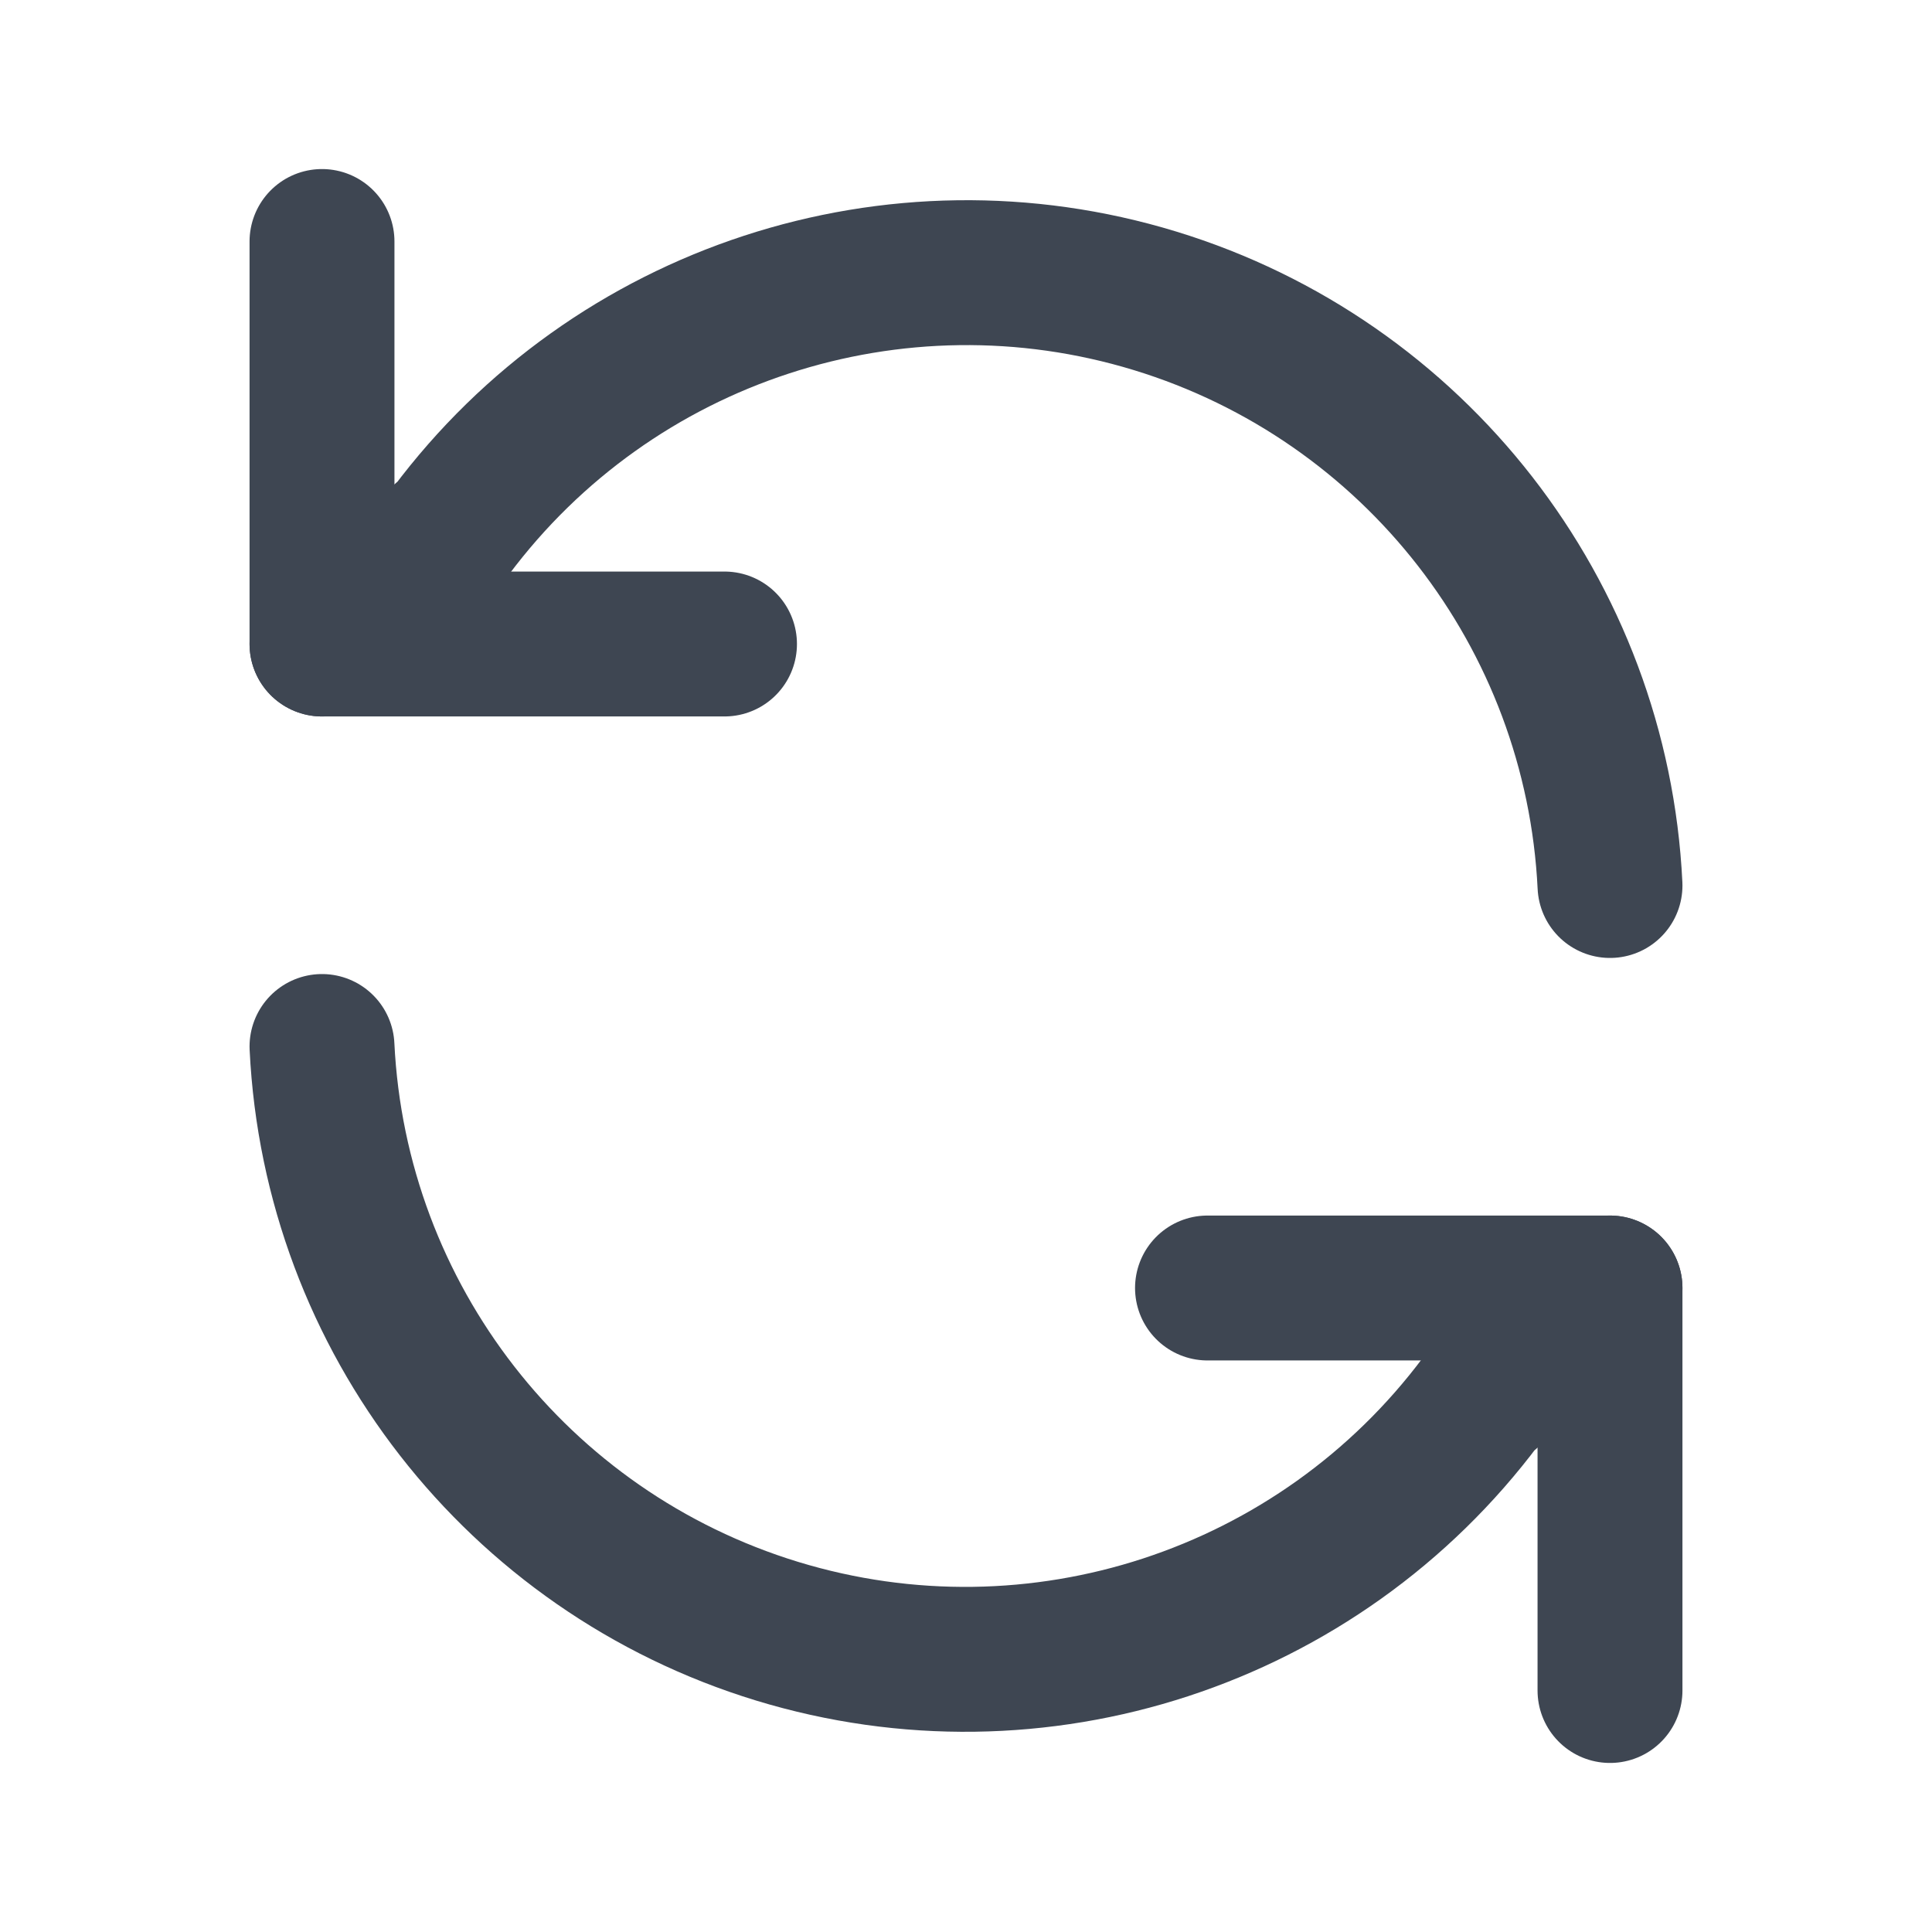
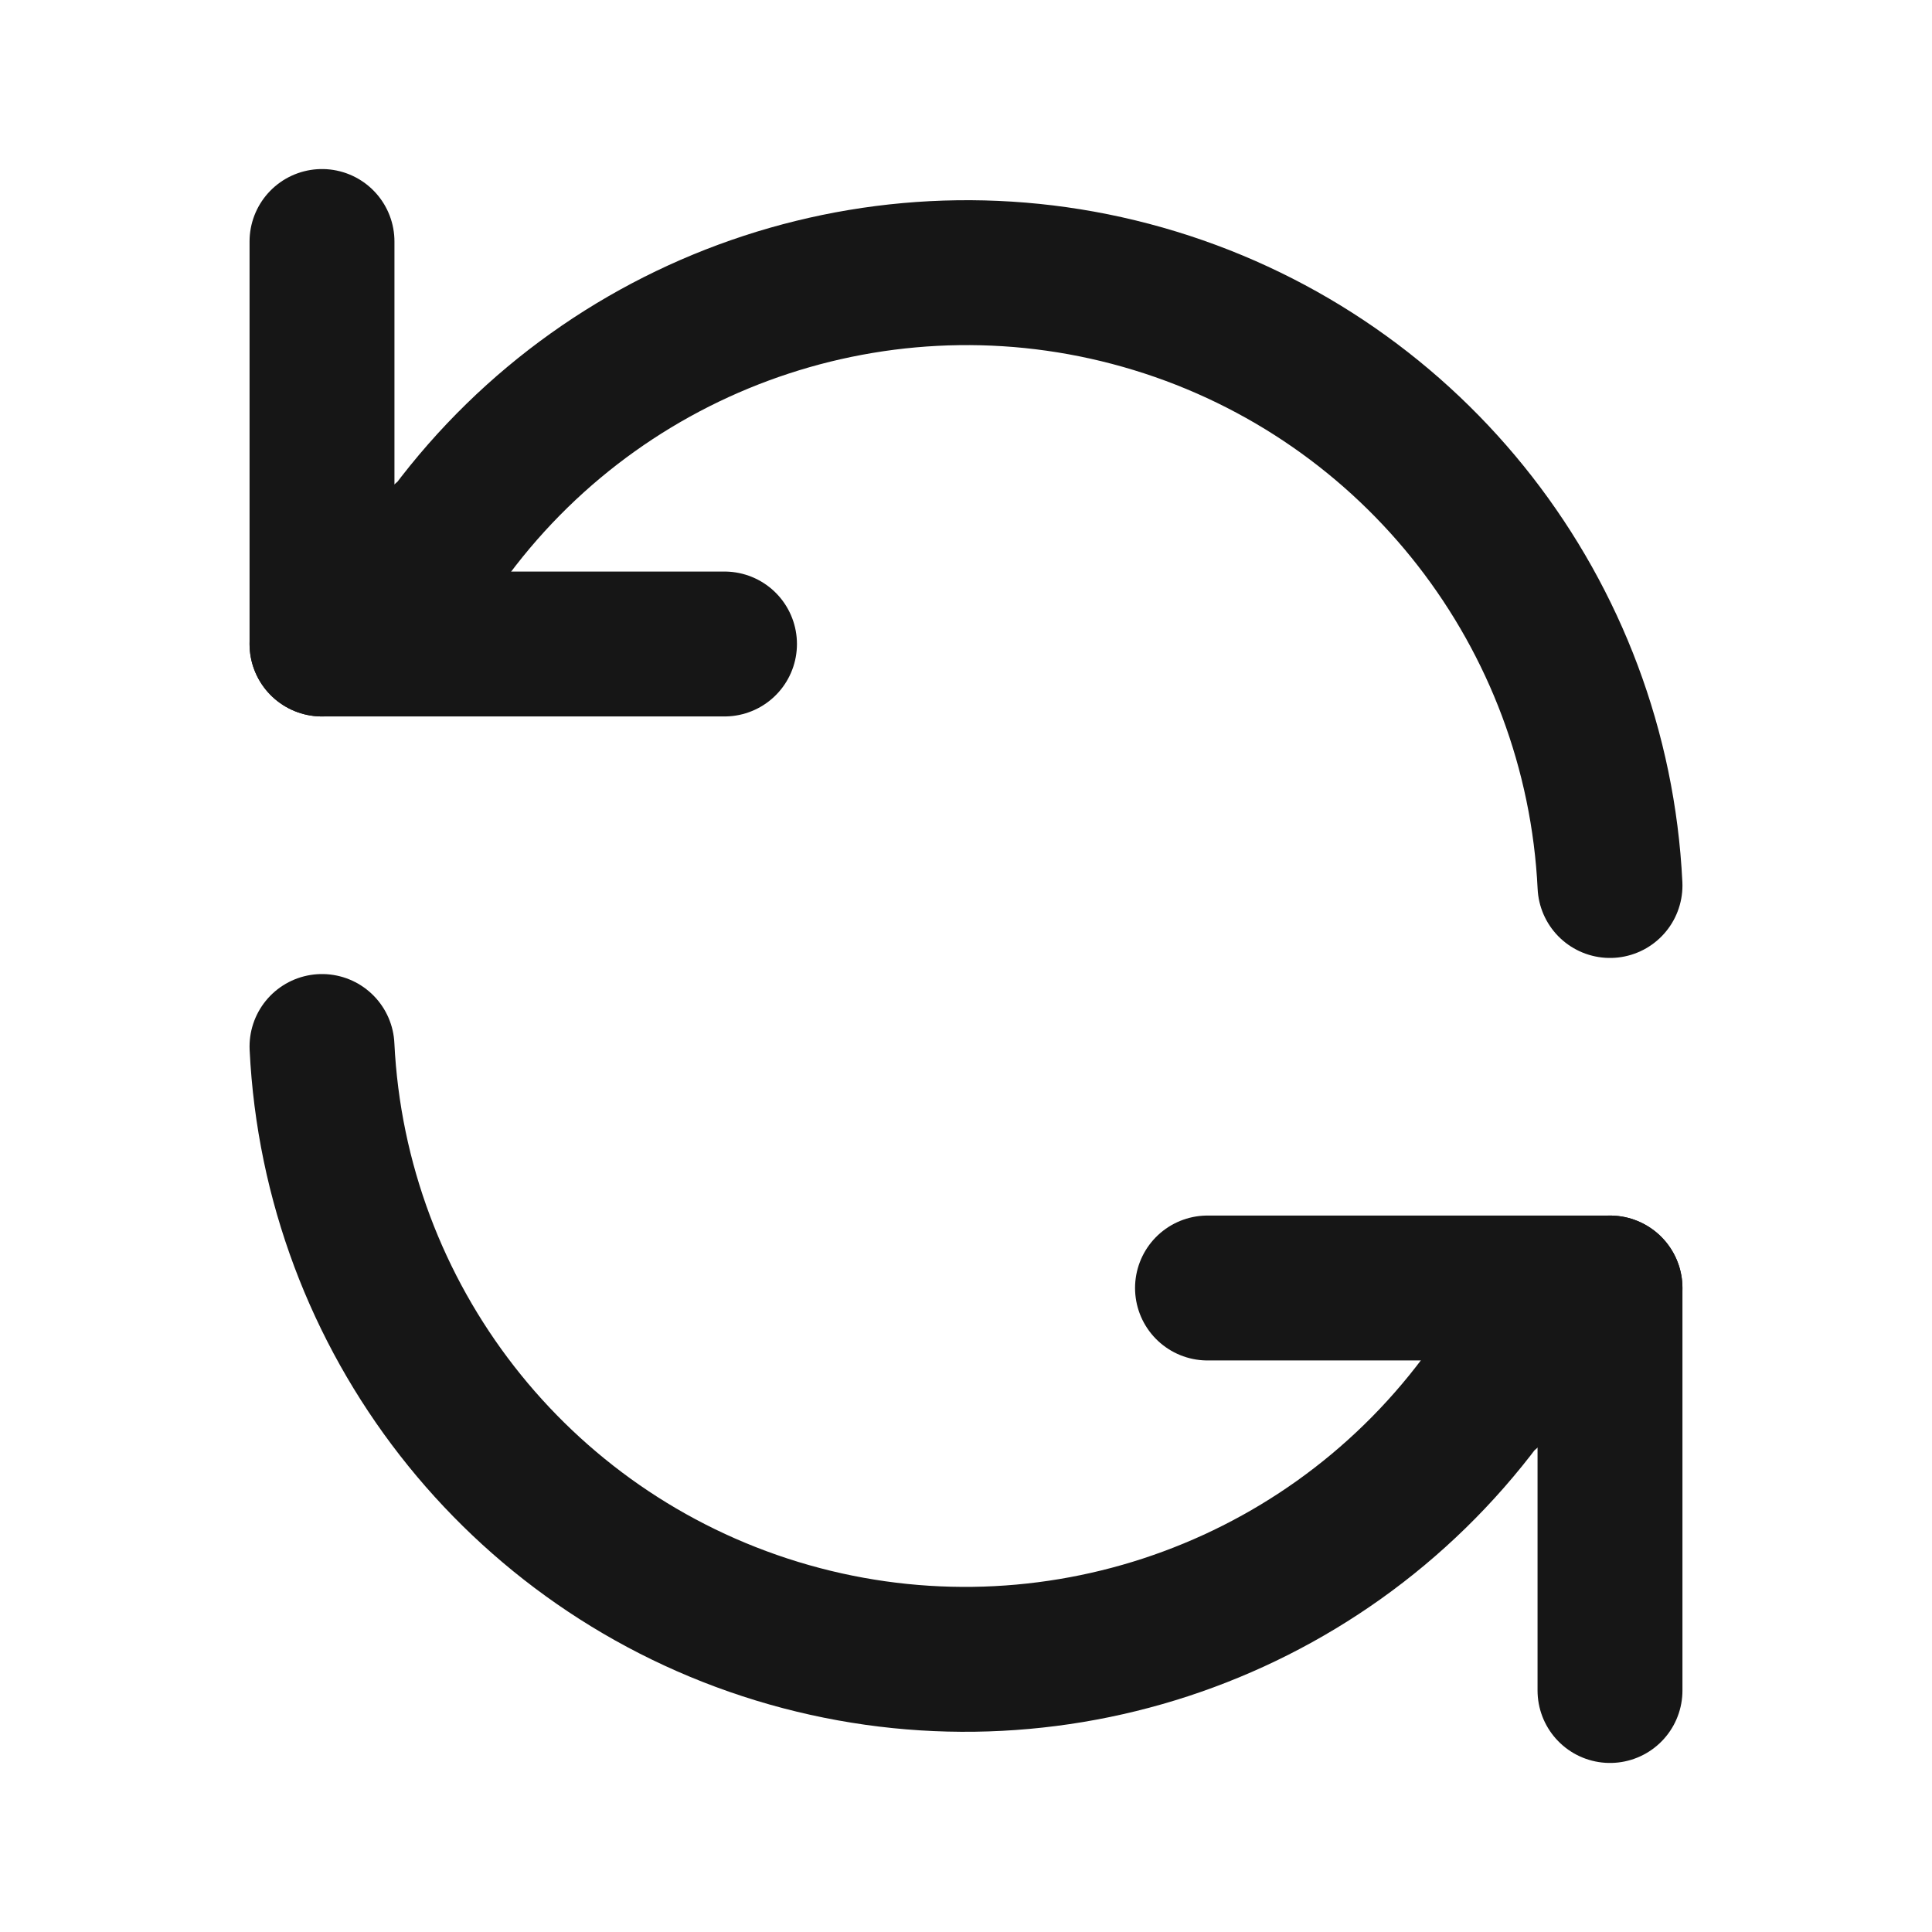
- <svg xmlns="http://www.w3.org/2000/svg" width="24" height="24" viewBox="0 0 24 24" fill="none" stroke="#3E4652" stroke-width="1.8" stroke-linecap="round" stroke-linejoin="round">
+ <svg xmlns="http://www.w3.org/2000/svg" width="24" height="24" viewBox="0 0 24 24" fill="none" stroke="#161616" stroke-width="1.8" stroke-linecap="round" stroke-linejoin="round">
  <path d="M20 11A8 8 0 0 0 5.6 6.6L4 8" />
  <path d="M4 3v5h5" />
  <path d="M4 13a8 8 0 0 0 14.4 4.4L20 16" />
  <path d="M20 21v-5h-5" />
</svg>
